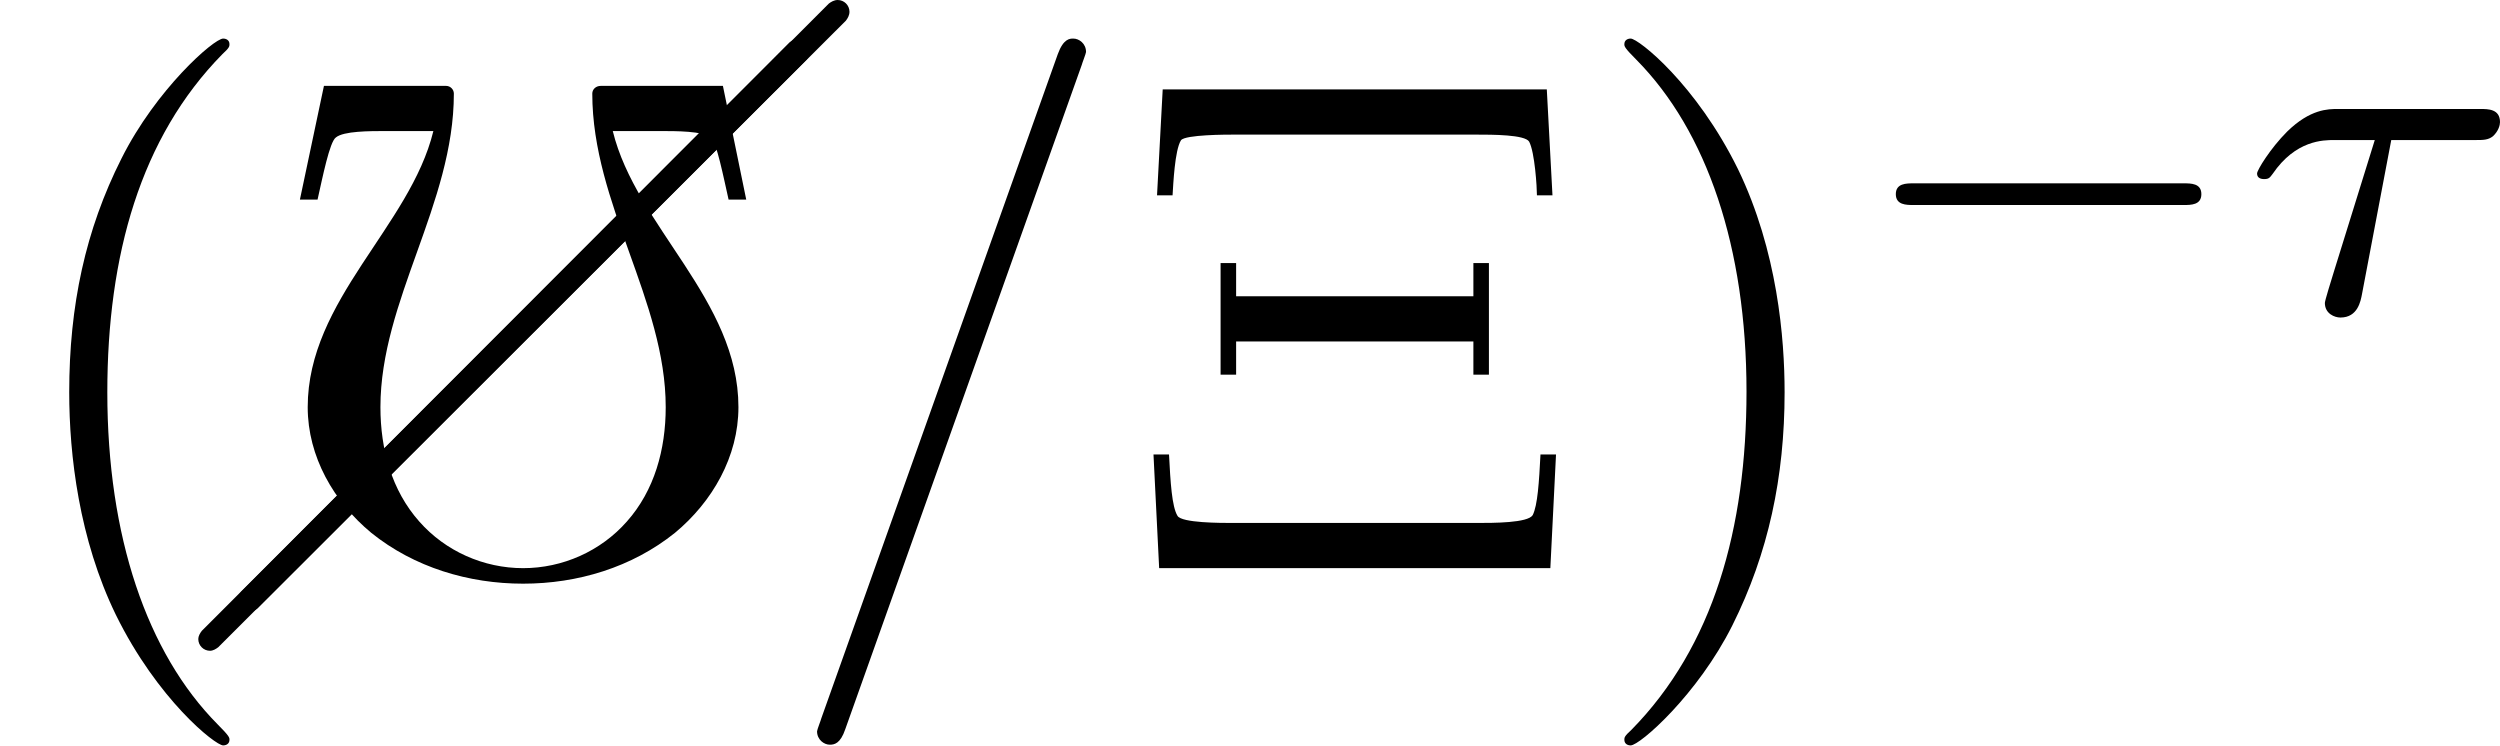
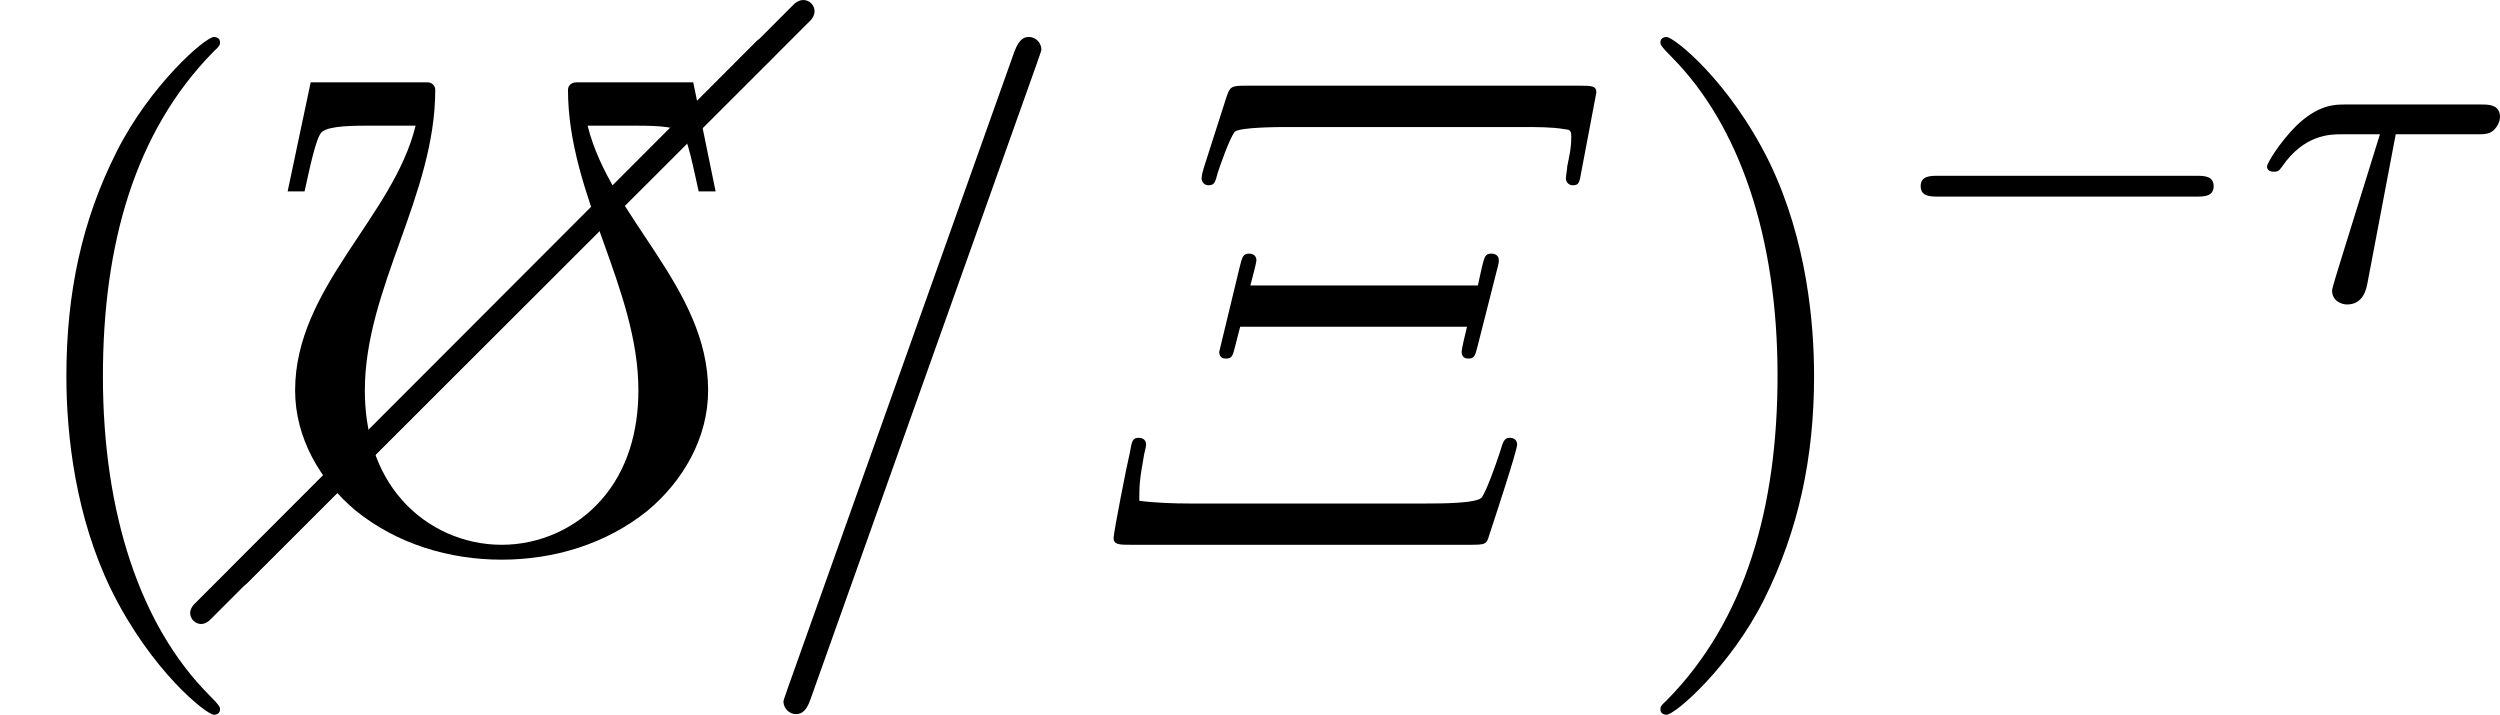
- <svg xmlns="http://www.w3.org/2000/svg" xmlns:xlink="http://www.w3.org/1999/xlink" version="1.1" width="42.326pt" height="12.62pt" viewBox="21.922 557.138 42.326 12.62">
+ <svg xmlns="http://www.w3.org/2000/svg" xmlns:xlink="http://www.w3.org/1999/xlink" version="1.1" width="44.141pt" height="12.62pt" viewBox="21.863 557.138 44.141 12.62">
  <defs>
    <path id="g29-28" d="M2.503-2.909H3.929C4.057-2.909 4.144-2.909 4.224-2.973C4.32-3.061 4.344-3.164 4.344-3.212C4.344-3.435 4.144-3.435 4.009-3.435H1.602C1.435-3.435 1.132-3.435 .741-3.053C.454-2.766 .231-2.399 .231-2.343C.231-2.271 .287-2.248 .351-2.248C.43-2.248 .446-2.271 .494-2.335C.885-2.909 1.355-2.909 1.538-2.909H2.224L1.538-.701C1.482-.518 1.379-.191 1.379-.151C1.379 .032 1.546 .096 1.642 .096C1.937 .096 1.985-.183 2.008-.303L2.503-2.909Z" />
    <path id="g27-0" d="M5.571-1.809C5.699-1.809 5.874-1.809 5.874-1.993S5.699-2.176 5.571-2.176H1.004C.877-2.176 .701-2.176 .701-1.993S.877-1.809 1.004-1.809H5.571Z" />
+     <use id="g21-48" xlink:href="#g11-48" transform="scale(1.2)" />
+     <path id="g11-48" d="M2.501-6.804H.777L.438-5.2H.687C.757-5.509 .857-6.017 .946-6.077C1.056-6.167 1.415-6.167 1.664-6.167H2.321C1.993-4.822 .548-3.786 .548-2.271C.548-1.574 .917-.936 1.445-.498C2.052-.01 2.819 .219 3.587 .219S5.121-.01 5.729-.498C6.257-.936 6.625-1.574 6.625-2.271C6.625-3.786 5.181-4.822 4.852-6.167H5.509C5.758-6.167 6.117-6.167 6.237-6.077C6.316-6.017 6.416-5.509 6.486-5.2H6.735L6.406-6.804H4.682C4.613-6.804 4.563-6.755 4.563-6.695C4.563-5.141 5.599-3.776 5.599-2.271C5.599-1.674 5.44-1.096 5.051-.658C4.682-.239 4.144 0 3.587 0S2.491-.239 2.122-.658C1.733-1.096 1.574-1.674 1.574-2.271C1.574-3.776 2.61-5.141 2.61-6.695C2.61-6.755 2.56-6.804 2.501-6.804Z" />
+     <path id="g30-4" d="M9.146-7.986C9.146-8.106 9.062-8.106 8.835-8.106H2.965C2.69-8.106 2.678-8.094 2.606-7.878L2.212-6.647C2.2-6.611 2.176-6.516 2.176-6.468C2.176-6.408 2.224-6.348 2.295-6.348C2.403-6.348 2.415-6.396 2.463-6.575C2.499-6.683 2.666-7.173 2.762-7.293C2.857-7.376 3.575-7.376 3.682-7.376H7.855C8.094-7.376 8.369-7.376 8.572-7.34C8.667-7.329 8.703-7.329 8.703-7.209C8.703-6.994 8.667-6.862 8.632-6.683C8.632-6.635 8.608-6.516 8.608-6.468C8.608-6.408 8.656-6.348 8.727-6.348C8.835-6.348 8.847-6.384 8.883-6.599L9.146-7.986ZM1.949-.729C1.686-.729 1.339-.741 1.076-.777C1.076-1.028 1.076-1.124 1.16-1.59C1.196-1.733 1.196-1.757 1.196-1.769C1.196-1.853 1.136-1.889 1.064-1.889C.956-1.889 .944-1.829 .909-1.626C.861-1.435 .622-.215 .622-.12C.622 0 .729 0 .933 0H6.922C7.197 0 7.209-.012 7.257-.179C7.329-.395 7.747-1.662 7.747-1.769C7.747-1.853 7.687-1.889 7.615-1.889C7.52-1.889 7.496-1.817 7.448-1.65C7.352-1.363 7.221-.992 7.125-.837C7.042-.729 6.384-.729 6.157-.729H1.949ZM2.487-3.407C2.487-3.324 2.534-3.288 2.606-3.288C2.714-3.288 2.726-3.335 2.774-3.527L2.857-3.85H6.862C6.826-3.706 6.767-3.455 6.767-3.407C6.767-3.324 6.814-3.288 6.886-3.288C6.994-3.288 7.006-3.335 7.054-3.527L7.388-4.842C7.4-4.89 7.424-4.961 7.424-5.021C7.424-5.105 7.364-5.141 7.293-5.141C7.185-5.141 7.173-5.093 7.125-4.902L7.054-4.579H3.037C3.072-4.71 3.144-4.985 3.144-5.021C3.144-5.105 3.084-5.141 3.013-5.141C2.905-5.141 2.893-5.081 2.845-4.89L2.487-3.407Z" />
    <path id="g30-61" d="M5.129-8.524C5.129-8.536 5.2-8.715 5.2-8.739C5.2-8.883 5.081-8.966 4.985-8.966C4.926-8.966 4.818-8.966 4.722-8.703L.717 2.546C.717 2.558 .646 2.738 .646 2.762C.646 2.905 .765 2.989 .861 2.989C.933 2.989 1.04 2.977 1.124 2.726L5.129-8.524Z" />
    <path id="g47-0" d="M10.102-9.813C10.132-9.853 10.162-9.903 10.162-9.963C10.162-10.072 10.072-10.162 9.963-10.162C9.903-10.162 9.853-10.132 9.813-10.102L-.139-.139C-.169-.1-.199-.05-.199 0C-.199 .11-.11 .199 0 .199C.05 .199 .1 .169 .139 .139L10.102-9.813Z" />
-     <use id="g21-48" xlink:href="#g11-48" transform="scale(1.2)" />
-     <path id="g11-48" d="M2.501-6.804H.777L.438-5.2H.687C.757-5.509 .857-6.017 .946-6.077C1.056-6.167 1.415-6.167 1.664-6.167H2.321C1.993-4.822 .548-3.786 .548-2.271C.548-1.574 .917-.936 1.445-.498C2.052-.01 2.819 .219 3.587 .219S5.121-.01 5.729-.498C6.257-.936 6.625-1.574 6.625-2.271C6.625-3.786 5.181-4.822 4.852-6.167H5.509C5.758-6.167 6.117-6.167 6.237-6.077C6.316-6.017 6.416-5.509 6.486-5.2H6.735L6.406-6.804H4.682C4.613-6.804 4.563-6.755 4.563-6.695C4.563-5.141 5.599-3.776 5.599-2.271C5.599-1.674 5.44-1.096 5.051-.658C4.682-.239 4.144 0 3.587 0S2.491-.239 2.122-.658C1.733-1.096 1.574-1.674 1.574-2.271C1.574-3.776 2.61-5.141 2.61-6.695C2.61-6.755 2.56-6.804 2.501-6.804Z" />
-     <path id="g40-4" d="M7.149-8.106H.646L.55-6.312H.813C.825-6.492 .849-7.077 .956-7.245C1.028-7.34 1.733-7.34 1.853-7.34H5.942C6.229-7.34 6.779-7.34 6.85-7.221C6.946-7.042 6.982-6.444 6.982-6.312H7.245L7.149-8.106ZM.586 0H7.209L7.305-1.925H7.042C7.018-1.459 6.994-1.064 6.91-.897C6.826-.765 6.253-.765 5.954-.765H1.841C1.626-.765 .968-.765 .897-.885C.801-1.04 .777-1.459 .753-1.925H.49L.586 0ZM6.169-5.165H5.906V-4.603H1.889V-5.165H1.626V-3.276H1.889V-3.838H5.906V-3.276H6.169V-5.165Z" />
    <path id="g40-40" d="M3.885 2.905C3.885 2.869 3.885 2.845 3.682 2.642C2.487 1.435 1.817-.538 1.817-2.977C1.817-5.296 2.379-7.293 3.766-8.703C3.885-8.811 3.885-8.835 3.885-8.871C3.885-8.942 3.826-8.966 3.778-8.966C3.622-8.966 2.642-8.106 2.056-6.934C1.447-5.727 1.172-4.447 1.172-2.977C1.172-1.913 1.339-.49 1.961 .789C2.666 2.224 3.646 3.001 3.778 3.001C3.826 3.001 3.885 2.977 3.885 2.905Z" />
    <path id="g40-41" d="M3.371-2.977C3.371-3.885 3.252-5.368 2.582-6.755C1.877-8.189 .897-8.966 .765-8.966C.717-8.966 .658-8.942 .658-8.871C.658-8.835 .658-8.811 .861-8.608C2.056-7.4 2.726-5.428 2.726-2.989C2.726-.669 2.164 1.327 .777 2.738C.658 2.845 .658 2.869 .658 2.905C.658 2.977 .717 3.001 .765 3.001C.921 3.001 1.901 2.14 2.487 .968C3.096-.251 3.371-1.542 3.371-2.977Z" />
  </defs>
  <g id="page1">
-     <use x="21.922" y="566.757" xlink:href="#g40-40" />
-     <use x="25.478" y="567.957" xlink:href="#g47-0" />
-     <use x="26.142" y="567.3" xlink:href="#g47-0" />
-     <use x="26.474" y="566.757" xlink:href="#g21-48" />
-     <use x="35.109" y="566.757" xlink:href="#g30-61" />
-     <use x="40.961" y="566.757" xlink:href="#g40-4" />
-     <use x="48.765" y="566.757" xlink:href="#g40-41" />
-     <use x="53.318" y="562.418" xlink:href="#g27-0" />
-     <use x="59.904" y="562.418" xlink:href="#g29-28" />
+     <use x="21.863" y="566.757" xlink:href="#g40-40" />
+     <use x="25.419" y="567.957" xlink:href="#g47-0" />
+     <use x="26.083" y="567.3" xlink:href="#g47-0" />
+     <use x="26.416" y="566.757" xlink:href="#g21-48" />
+     <use x="35.05" y="566.757" xlink:href="#g30-61" />
+     <use x="40.903" y="566.757" xlink:href="#g30-4" />
+     <use x="50.522" y="566.757" xlink:href="#g40-41" />
+     <use x="55.074" y="562.418" xlink:href="#g27-0" />
+     <use x="61.66" y="562.418" xlink:href="#g29-28" />
  </g>
</svg>
